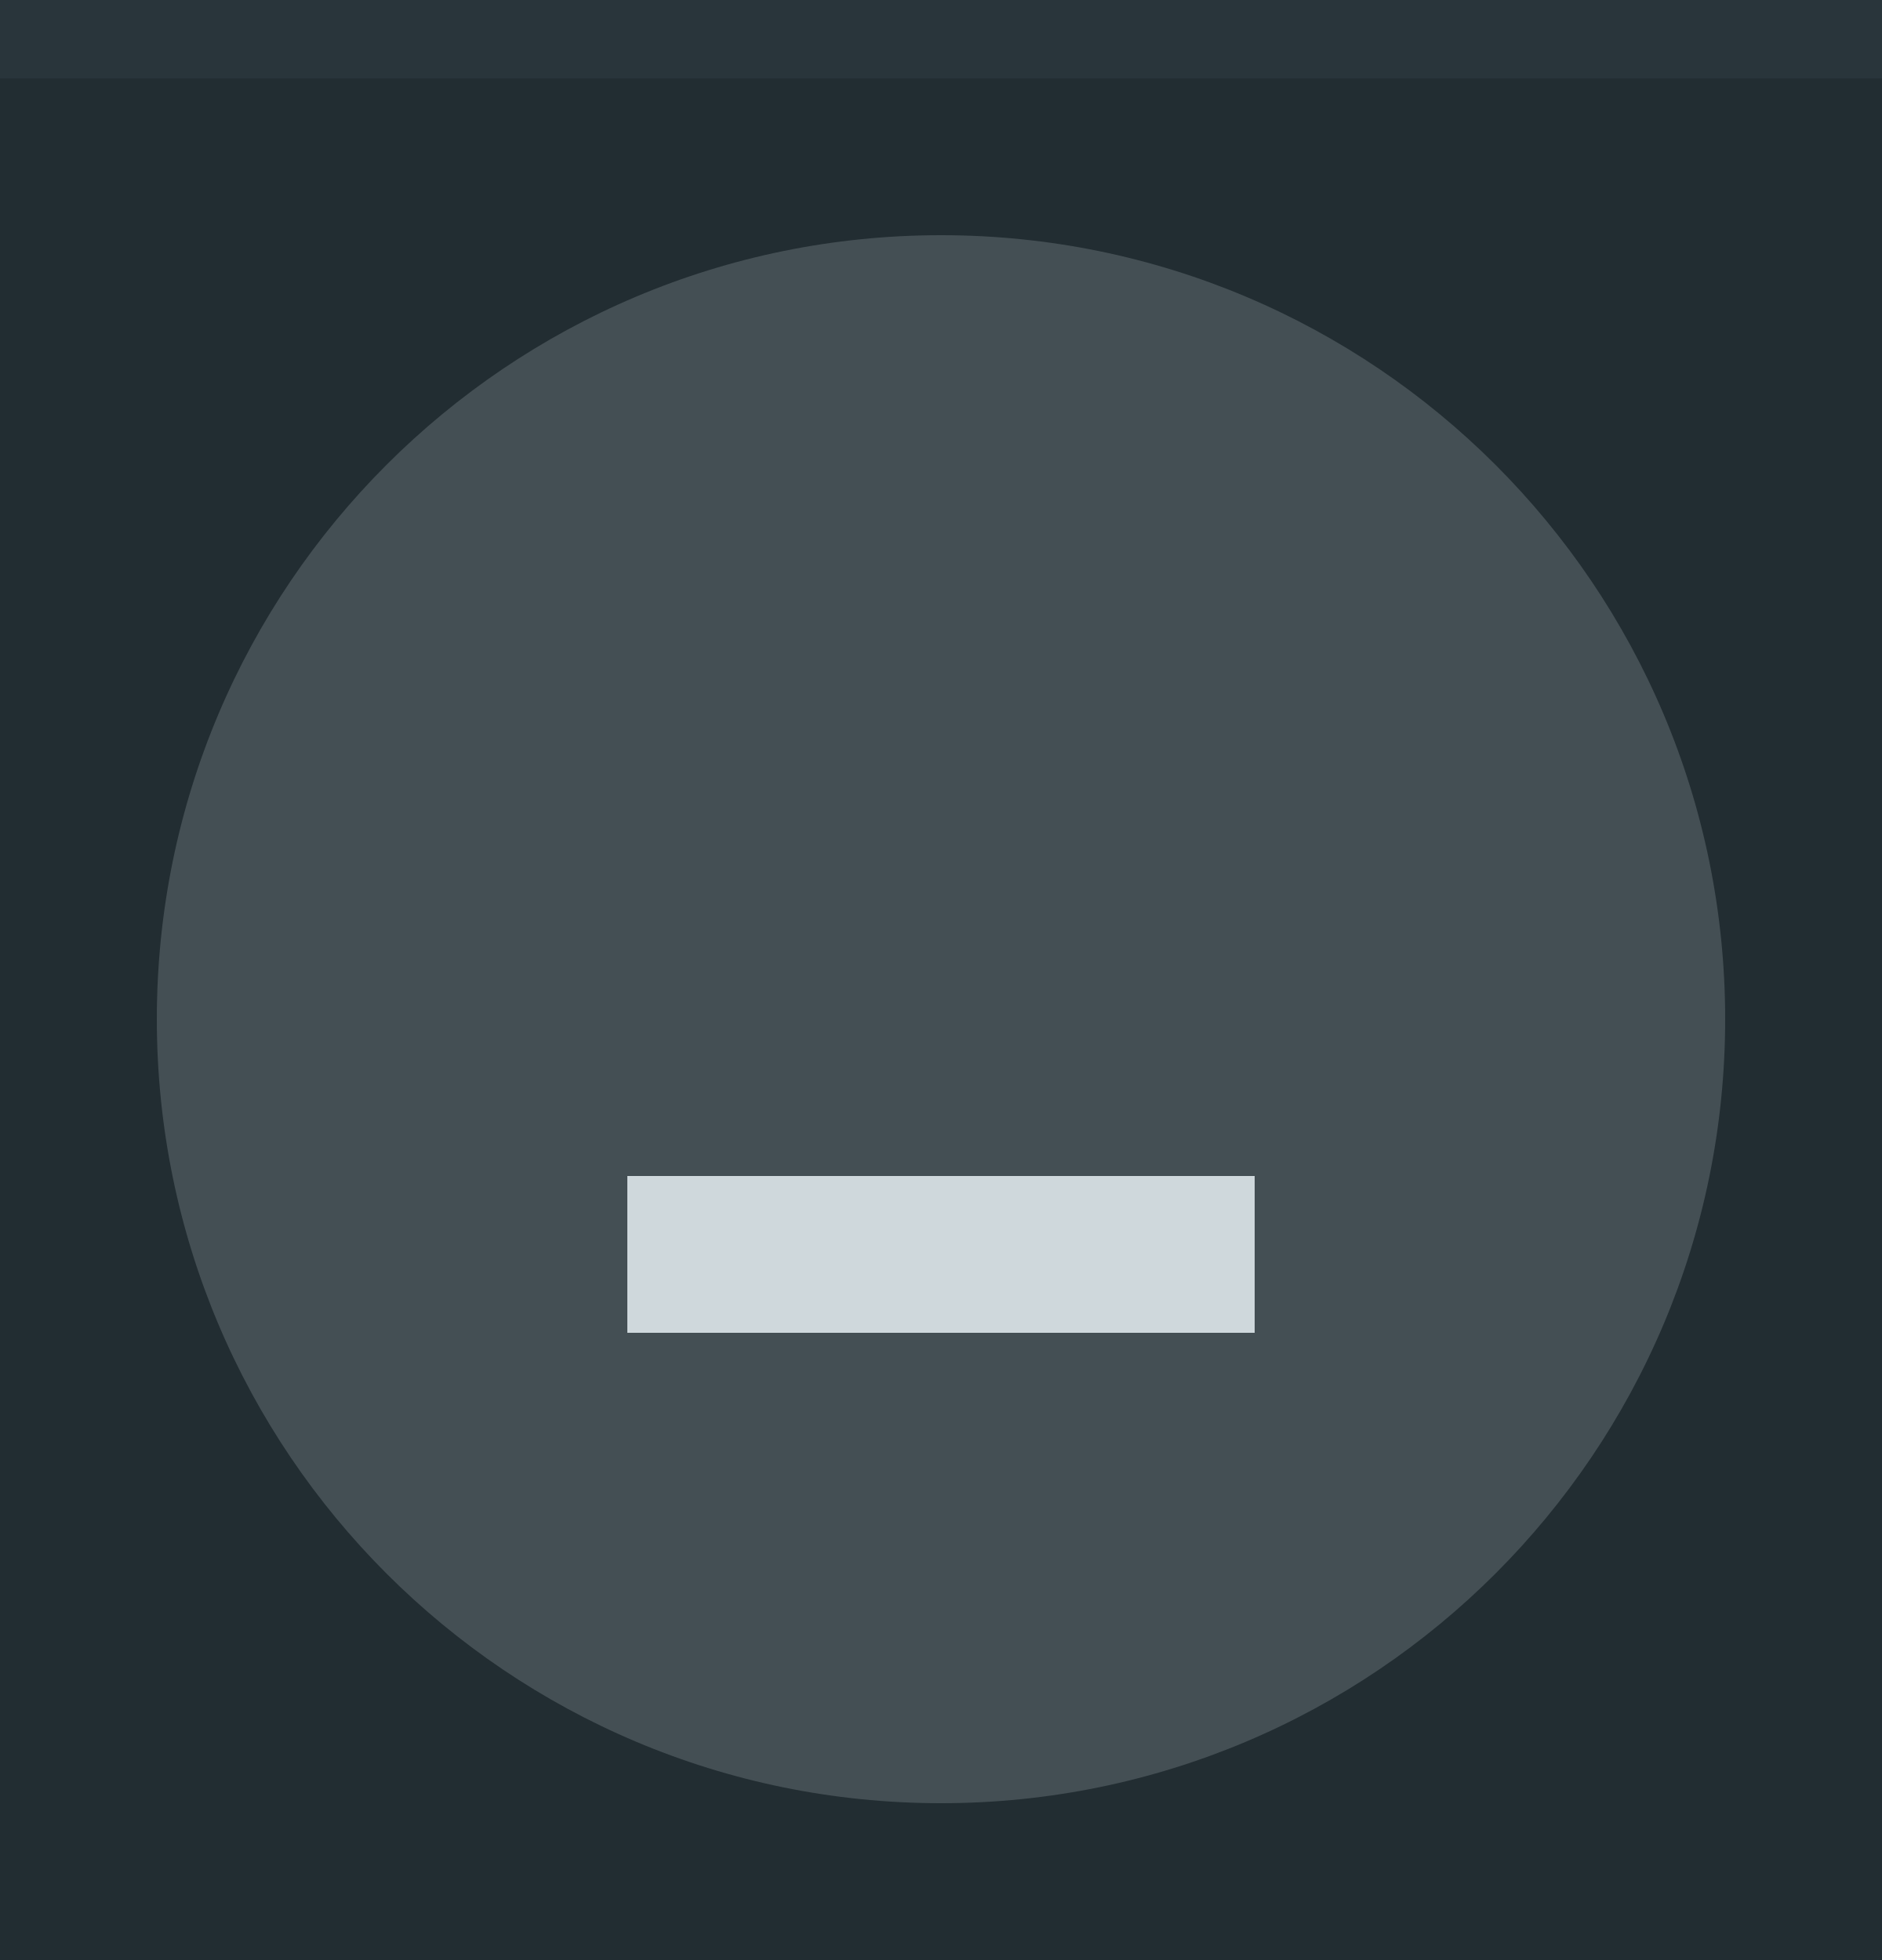
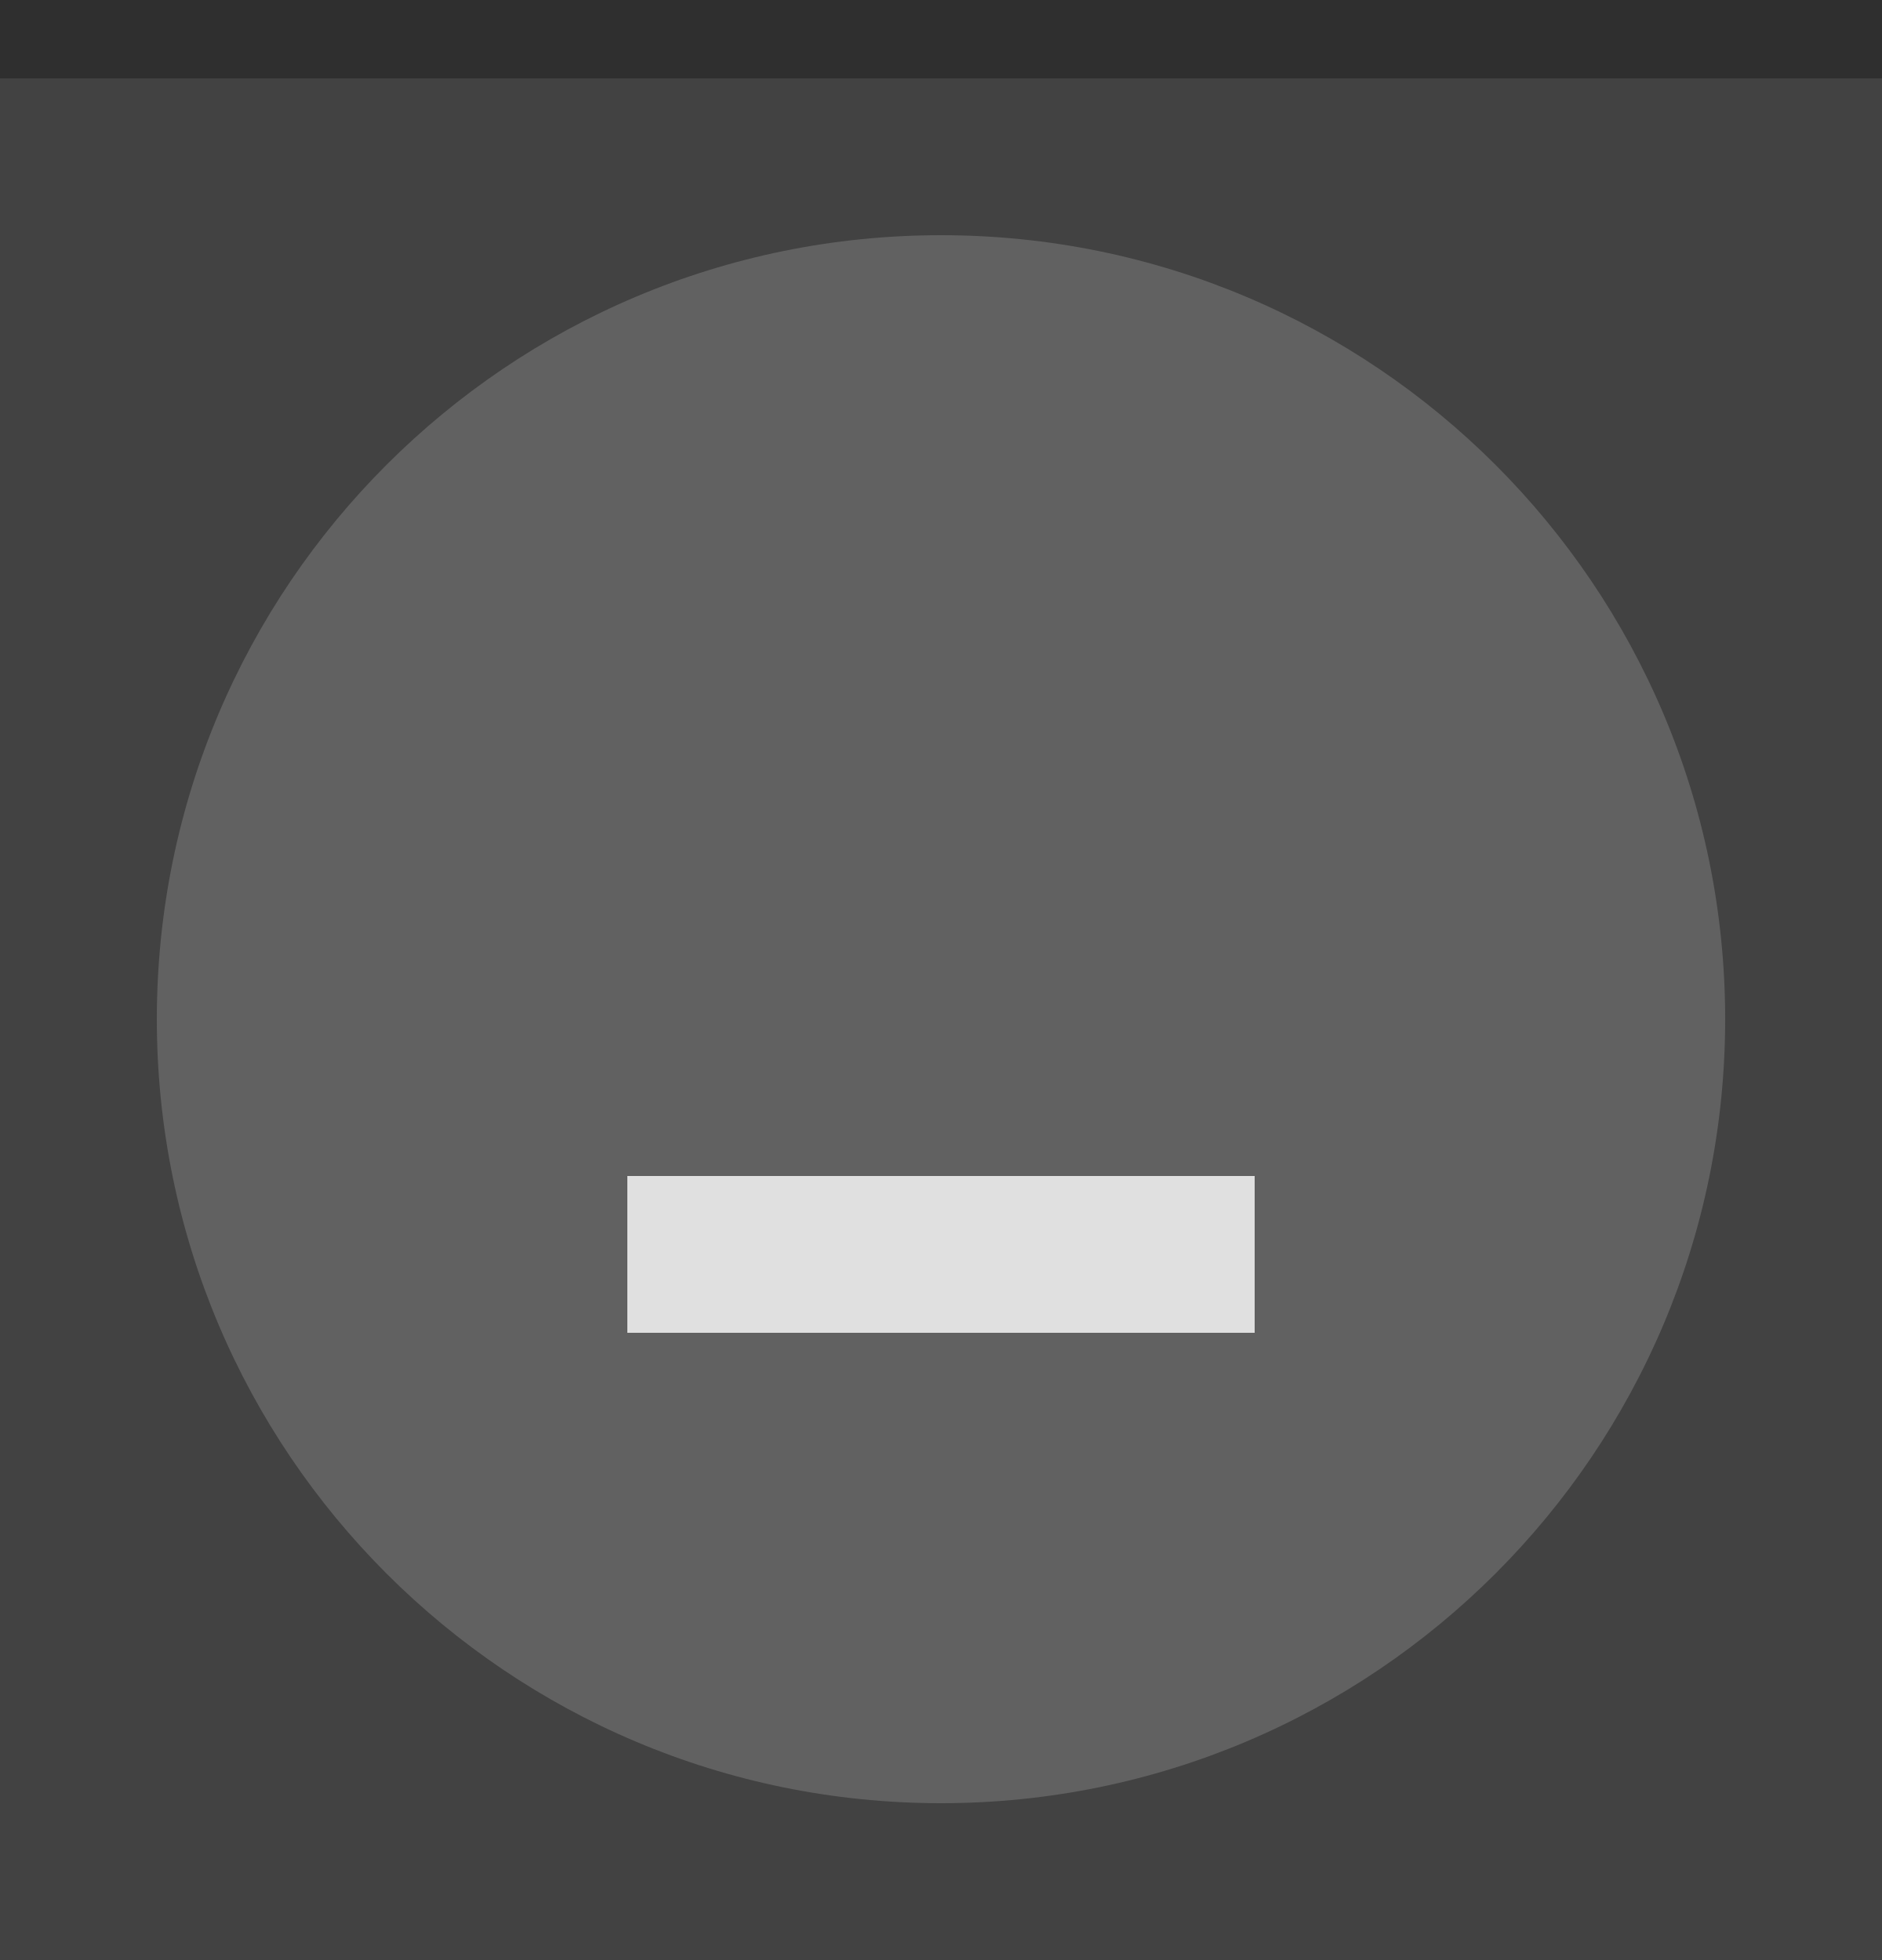
<svg xmlns="http://www.w3.org/2000/svg" width="24" height="25" viewBox="0 0 24 25" id="svg4142" version="1.1">
  <defs id="defs4144" />
  <g id="layer1" transform="translate(0,-1027.362)">
-     <rect style="opacity:1;fill:#222d32;fill-opacity:1;fill-rule:evenodd;stroke:none;stroke-width:2.745;stroke-linecap:butt;stroke-linejoin:miter;stroke-miterlimit:4;stroke-dasharray:none;stroke-dashoffset:478.437;stroke-opacity:1" id="rect4741" width="24" height="25" x="0" y="1027.362" />
-     <circle style="fill:#cfd8dc;fill-opacity:0.2;stroke:none;stroke-width:0.5;stroke-linejoin:miter;stroke-miterlimit:4;stroke-dasharray:none;stroke-opacity:1" id="path2994" cx="1040.362" cy="-12" transform="matrix(0,1,-1,0,0,0)" r="10" />
-     <rect style="opacity:1;fill:#cfd8dc;fill-opacity:1;fill-rule:evenodd;stroke:none;stroke-width:2.745;stroke-linecap:butt;stroke-linejoin:miter;stroke-miterlimit:4;stroke-dasharray:none;stroke-dashoffset:478.437;stroke-opacity:1" id="rect4853" width="8" height="2" x="8" y="1042.362" />
-     <rect style="opacity:1;fill:#29353b;fill-opacity:1;fill-rule:evenodd;stroke:none;stroke-width:2.745;stroke-linecap:butt;stroke-linejoin:miter;stroke-miterlimit:4;stroke-dasharray:none;stroke-dashoffset:478.437;stroke-opacity:1" id="rect4959" width="24" height="1" x="0" y="1027.362" />
+     <rect style="opacity:1;fill:#424242;fill-opacity:1;fill-rule:evenodd;stroke:none;stroke-width:2.745;stroke-linecap:butt;stroke-linejoin:miter;stroke-miterlimit:4;stroke-dasharray:none;stroke-dashoffset:478.437;stroke-opacity:1" id="rect4741" width="24" height="25" x="0" y="1027.362" />
+     <circle style="fill:#E0E0E0;fill-opacity:0.2;stroke:none;stroke-width:0.5;stroke-linejoin:miter;stroke-miterlimit:4;stroke-dasharray:none;stroke-opacity:1" id="path2994" cx="1040.362" cy="-12" transform="matrix(0,1,-1,0,0,0)" r="10" />
+     <rect style="opacity:1;fill:#E0E0E0;fill-opacity:1;fill-rule:evenodd;stroke:none;stroke-width:2.745;stroke-linecap:butt;stroke-linejoin:miter;stroke-miterlimit:4;stroke-dasharray:none;stroke-dashoffset:478.437;stroke-opacity:1" id="rect4853" width="8" height="2" x="8" y="1042.362" />
+     <rect style="opacity:1;fill:#2f2f2f;fill-opacity:1;fill-rule:evenodd;stroke:none;stroke-width:2.745;stroke-linecap:butt;stroke-linejoin:miter;stroke-miterlimit:4;stroke-dasharray:none;stroke-dashoffset:478.437;stroke-opacity:1" id="rect4959" width="24" height="1" x="0" y="1027.362" />
  </g>
</svg>
